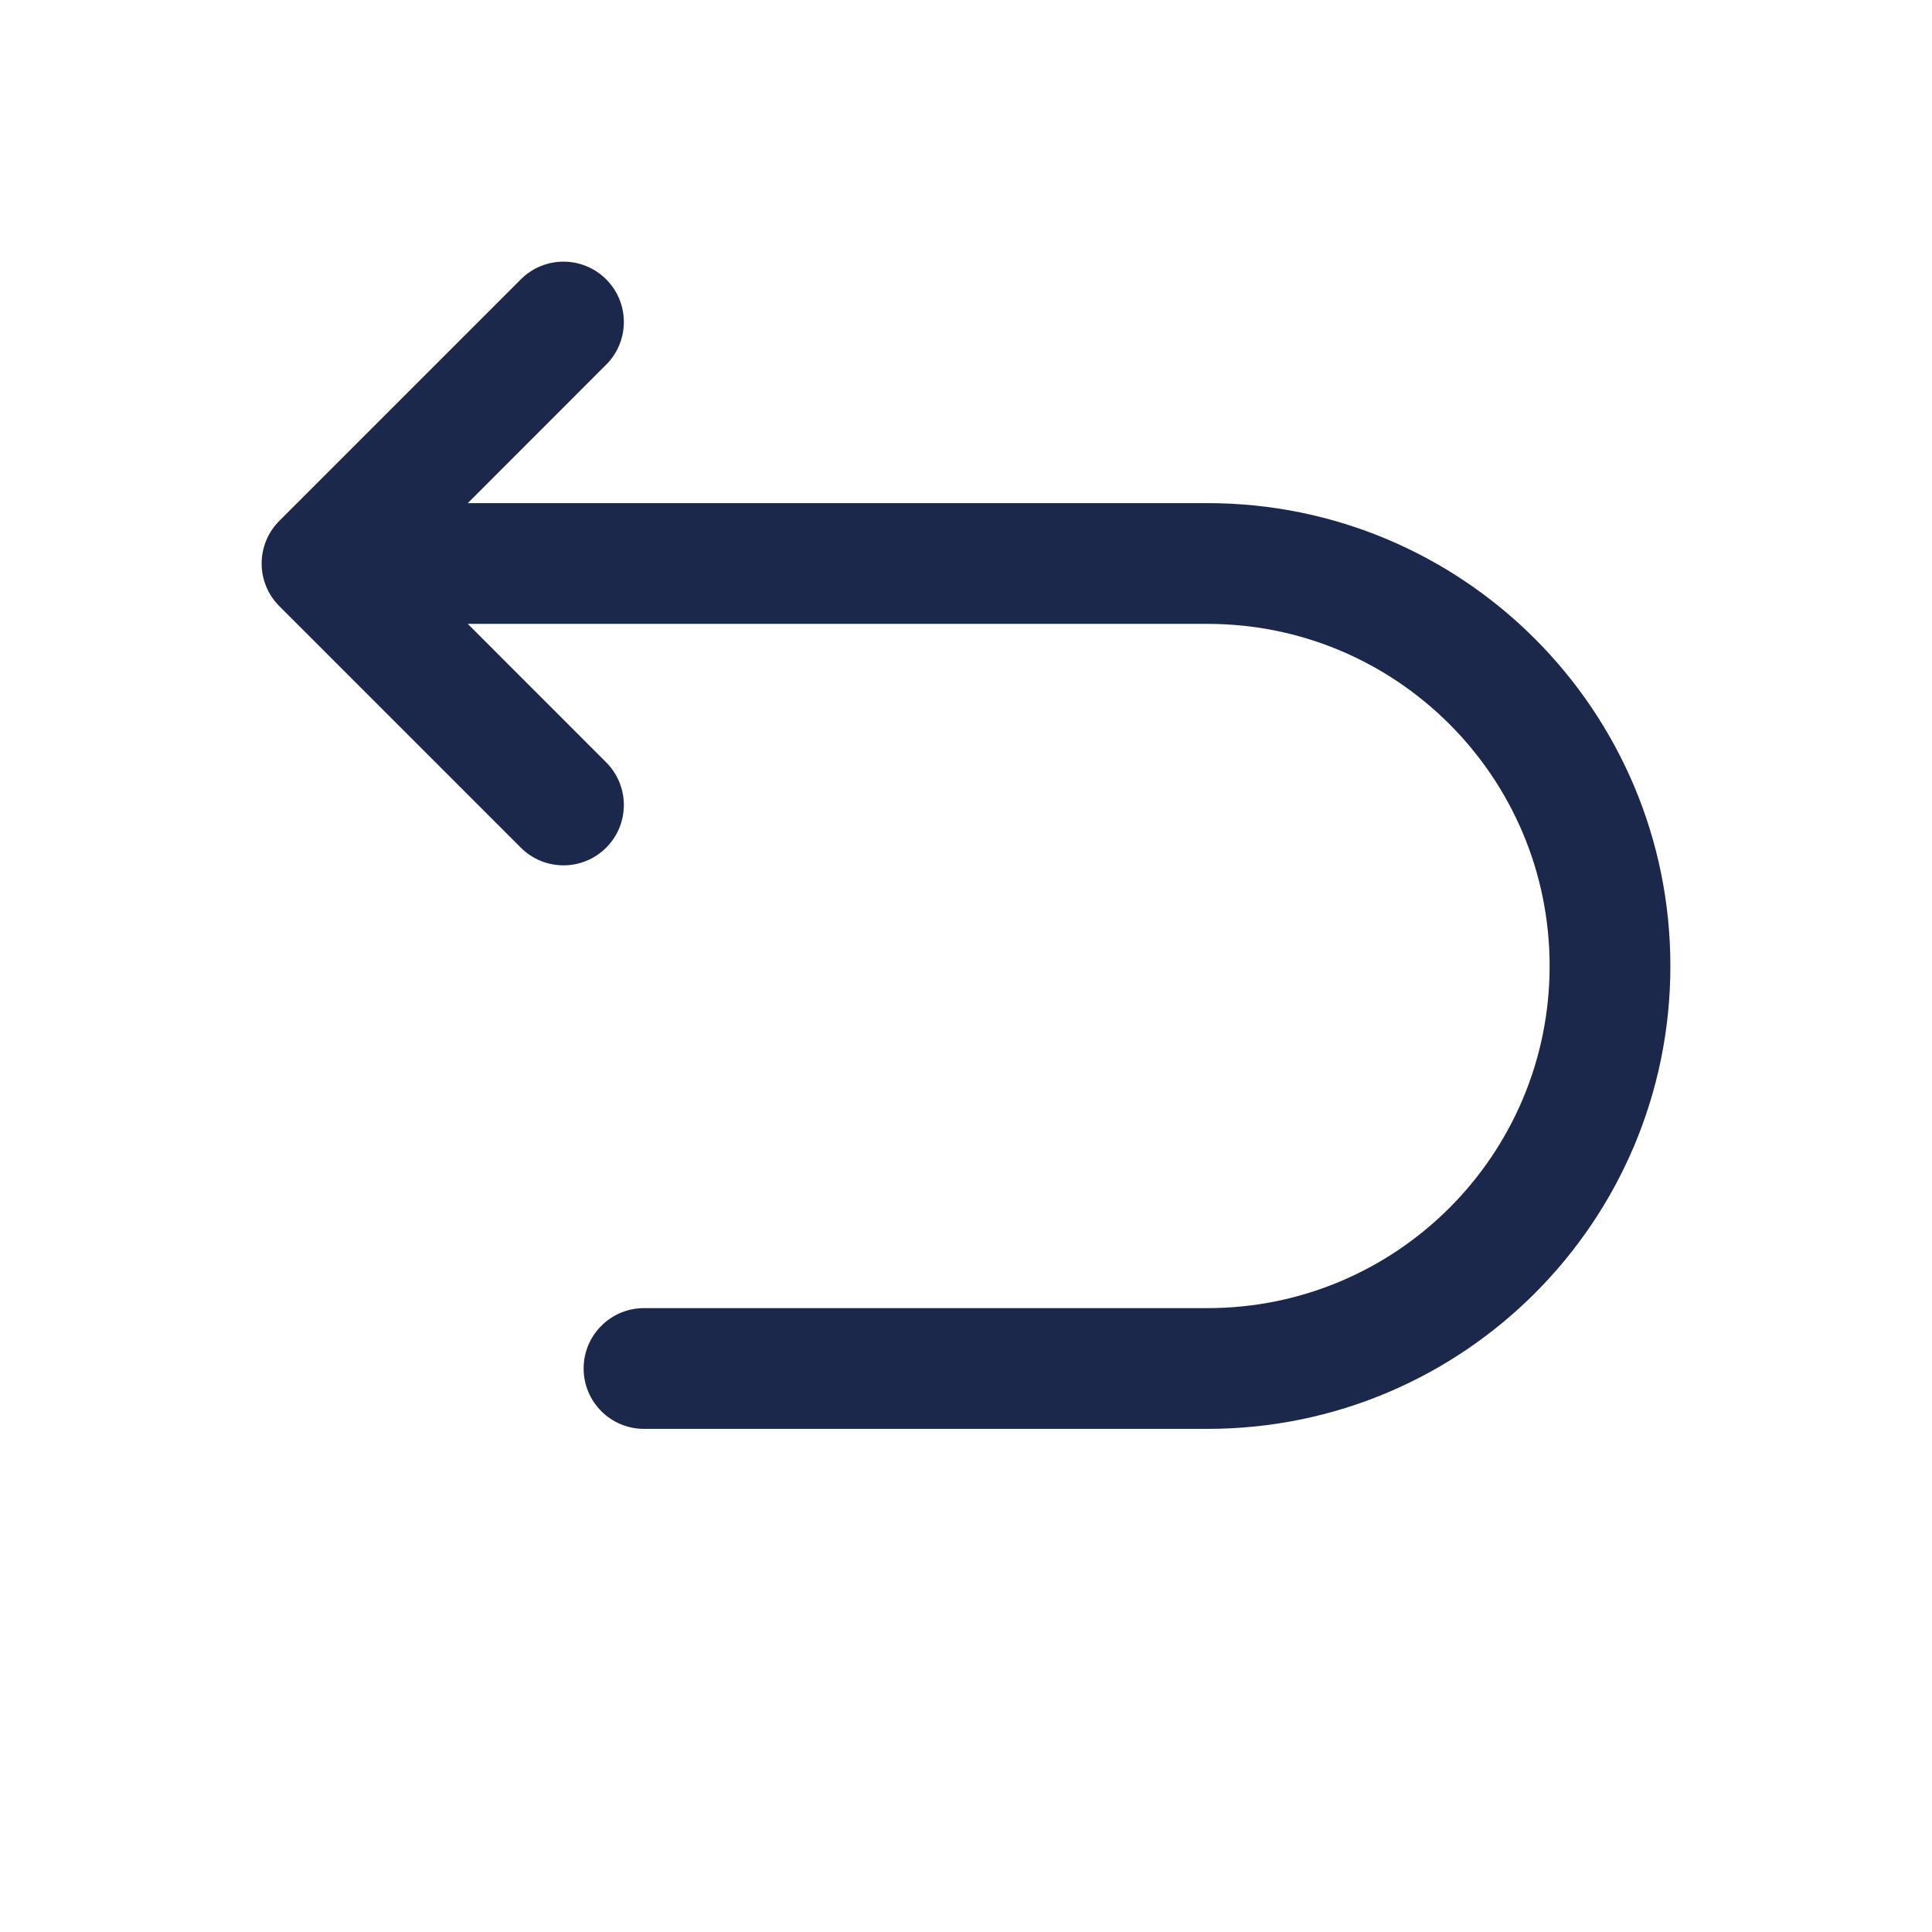
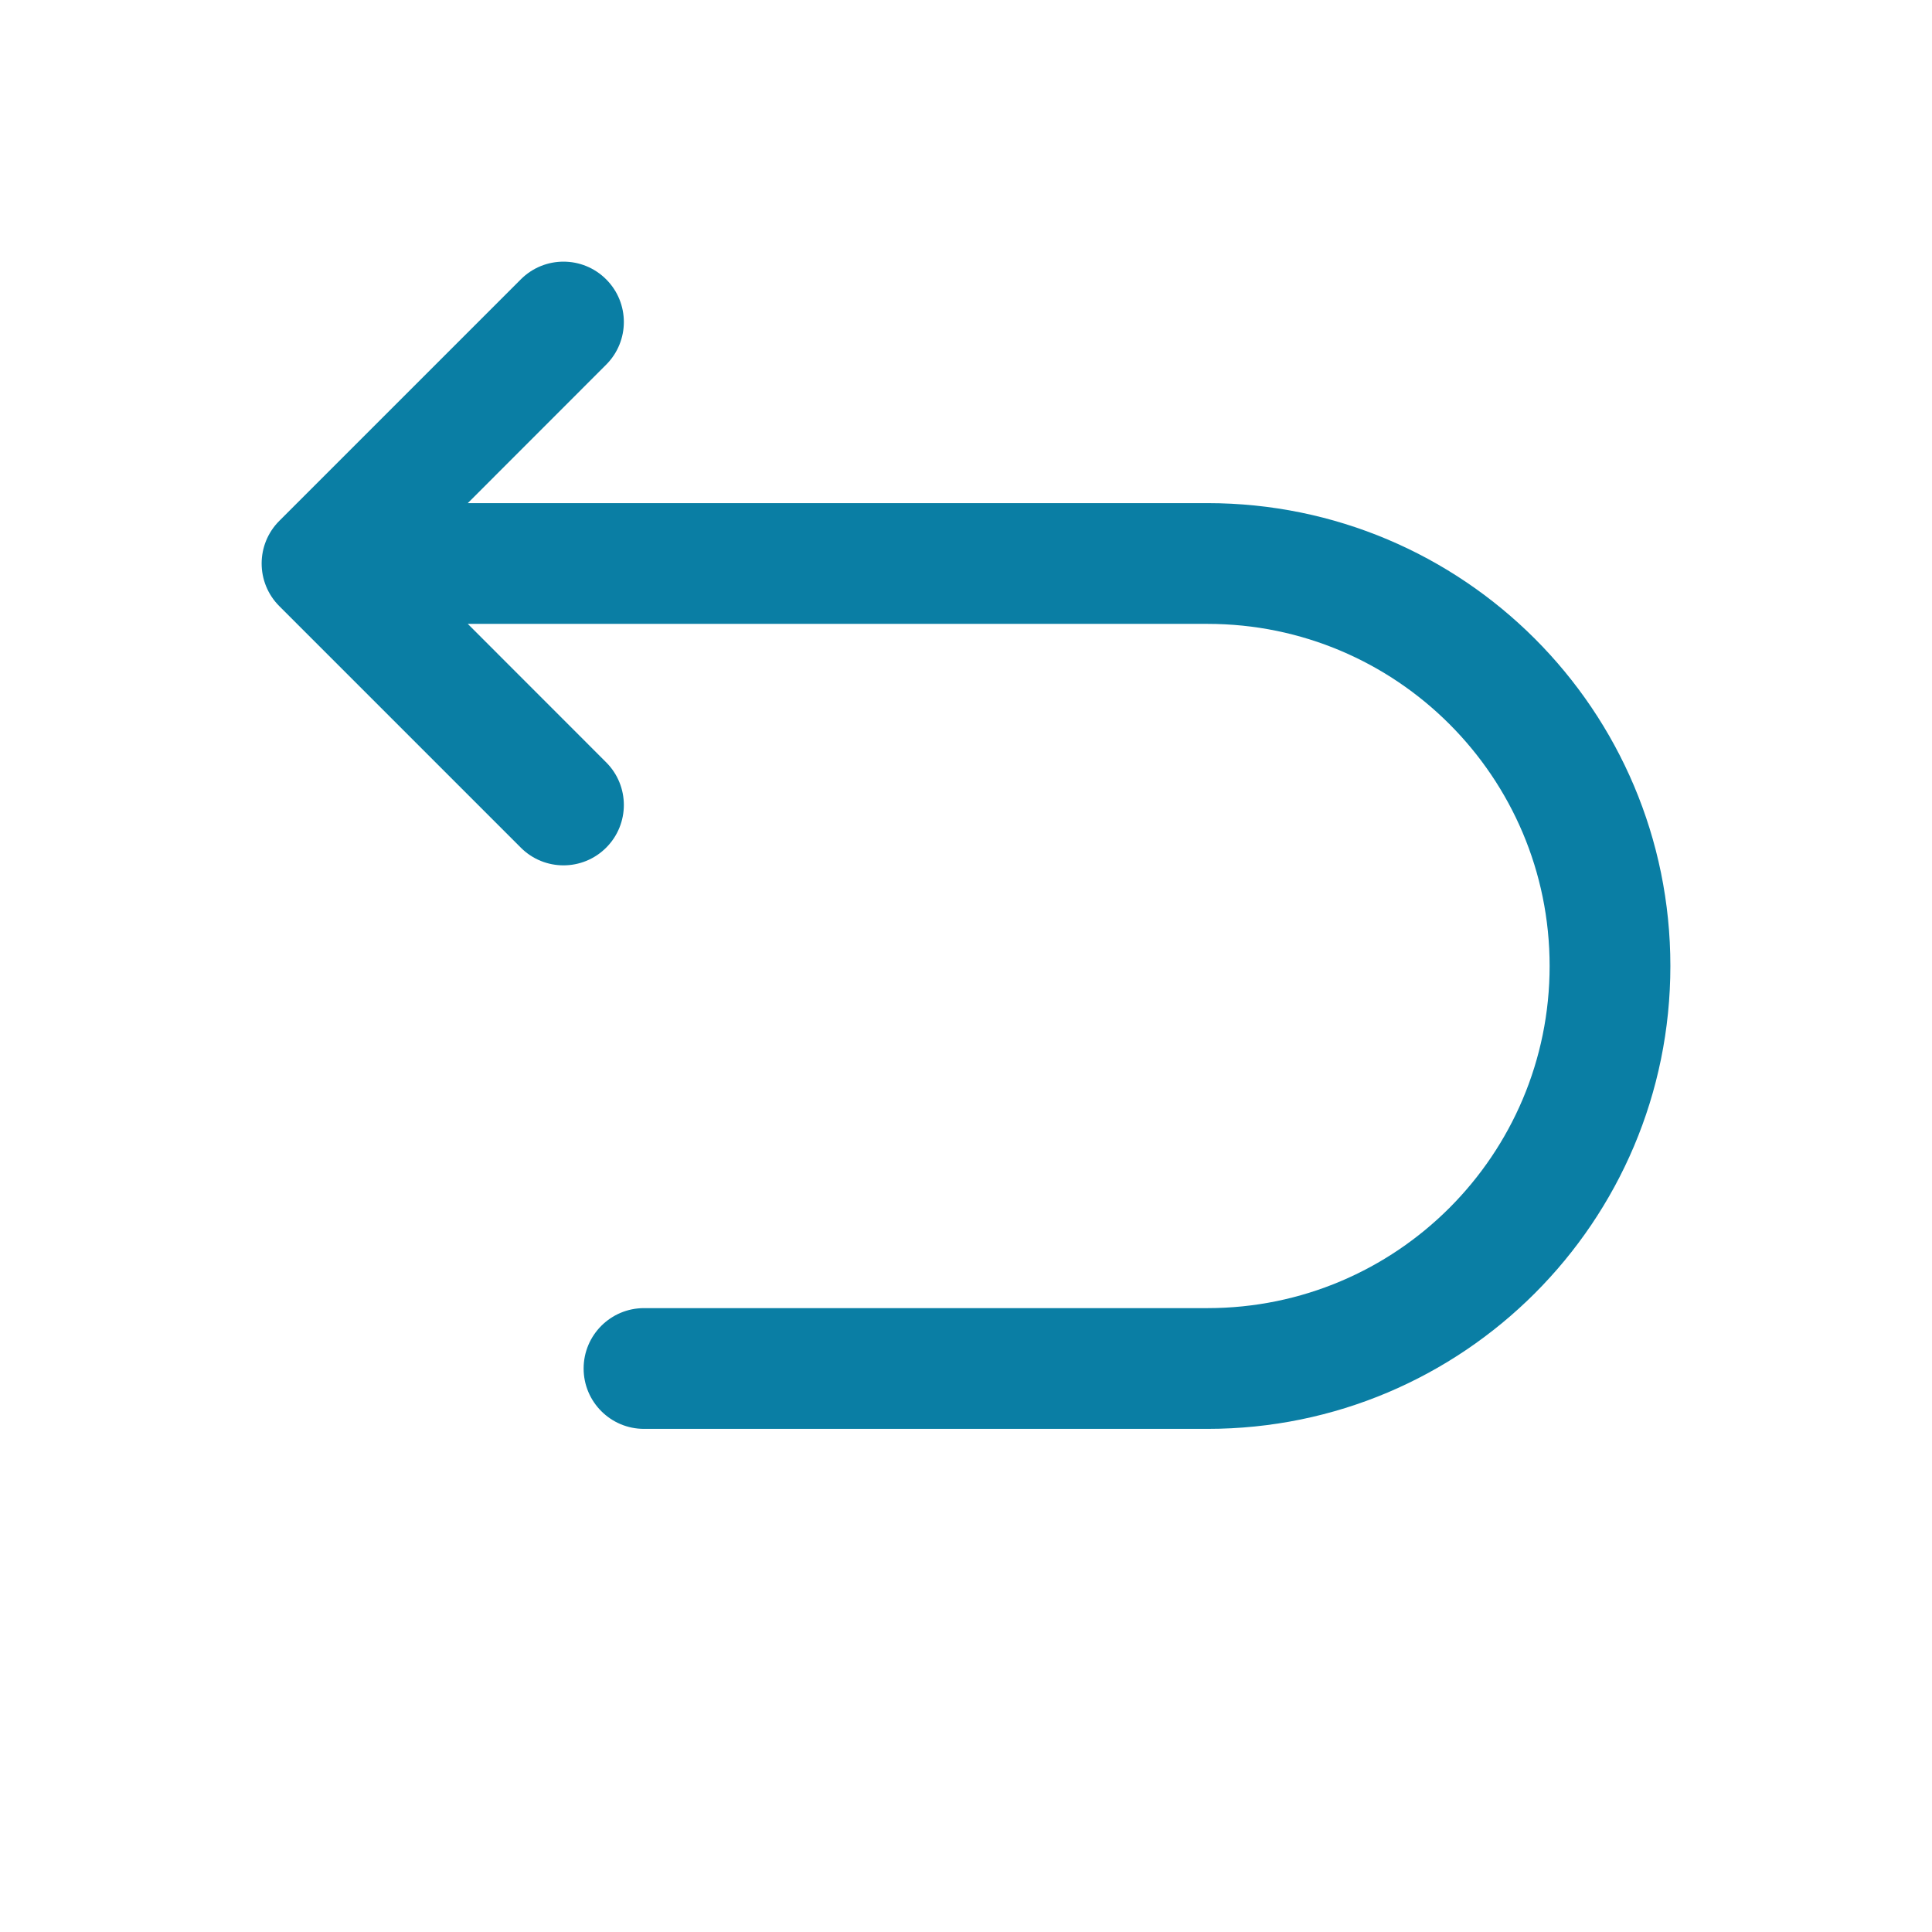
<svg xmlns="http://www.w3.org/2000/svg" width="800px" height="800px" viewBox="0 0 24 24" fill="none">
-   <path fill-rule="evenodd" clip-rule="evenodd" d="M7.53 3.47C7.823 3.763 7.823 4.237 7.53 4.53L5.811 6.25H15C18.176 6.25 20.75 8.824 20.75 12C20.75 15.176 18.176 17.75 15 17.75H8C7.586 17.75 7.25 17.414 7.25 17C7.25 16.586 7.586 16.25 8 16.25H15C17.347 16.25 19.25 14.347 19.25 12C19.25 9.653 17.347 7.75 15 7.75H5.811L7.53 9.47C7.823 9.763 7.823 10.237 7.53 10.53C7.237 10.823 6.763 10.823 6.47 10.53L3.47 7.53C3.177 7.237 3.177 6.763 3.47 6.47L6.47 3.47C6.763 3.177 7.237 3.177 7.53 3.47Z" fill="#1C274C" />
+   <path fill-rule="evenodd" clip-rule="evenodd" d="M7.53 3.47C7.823 3.763 7.823 4.237 7.53 4.53L5.811 6.25H15C18.176 6.25 20.75 8.824 20.75 12C20.75 15.176 18.176 17.75 15 17.75H8C7.586 17.75 7.25 17.414 7.25 17C7.25 16.586 7.586 16.25 8 16.25H15C17.347 16.25 19.25 14.347 19.25 12C19.25 9.653 17.347 7.75 15 7.75H5.811L7.53 9.47C7.823 9.763 7.823 10.237 7.53 10.53C7.237 10.823 6.763 10.823 6.47 10.53L3.47 7.53C3.177 7.237 3.177 6.763 3.47 6.47L6.47 3.47C6.763 3.177 7.237 3.177 7.53 3.47Z" fill="#0a7ea4" />
</svg>
